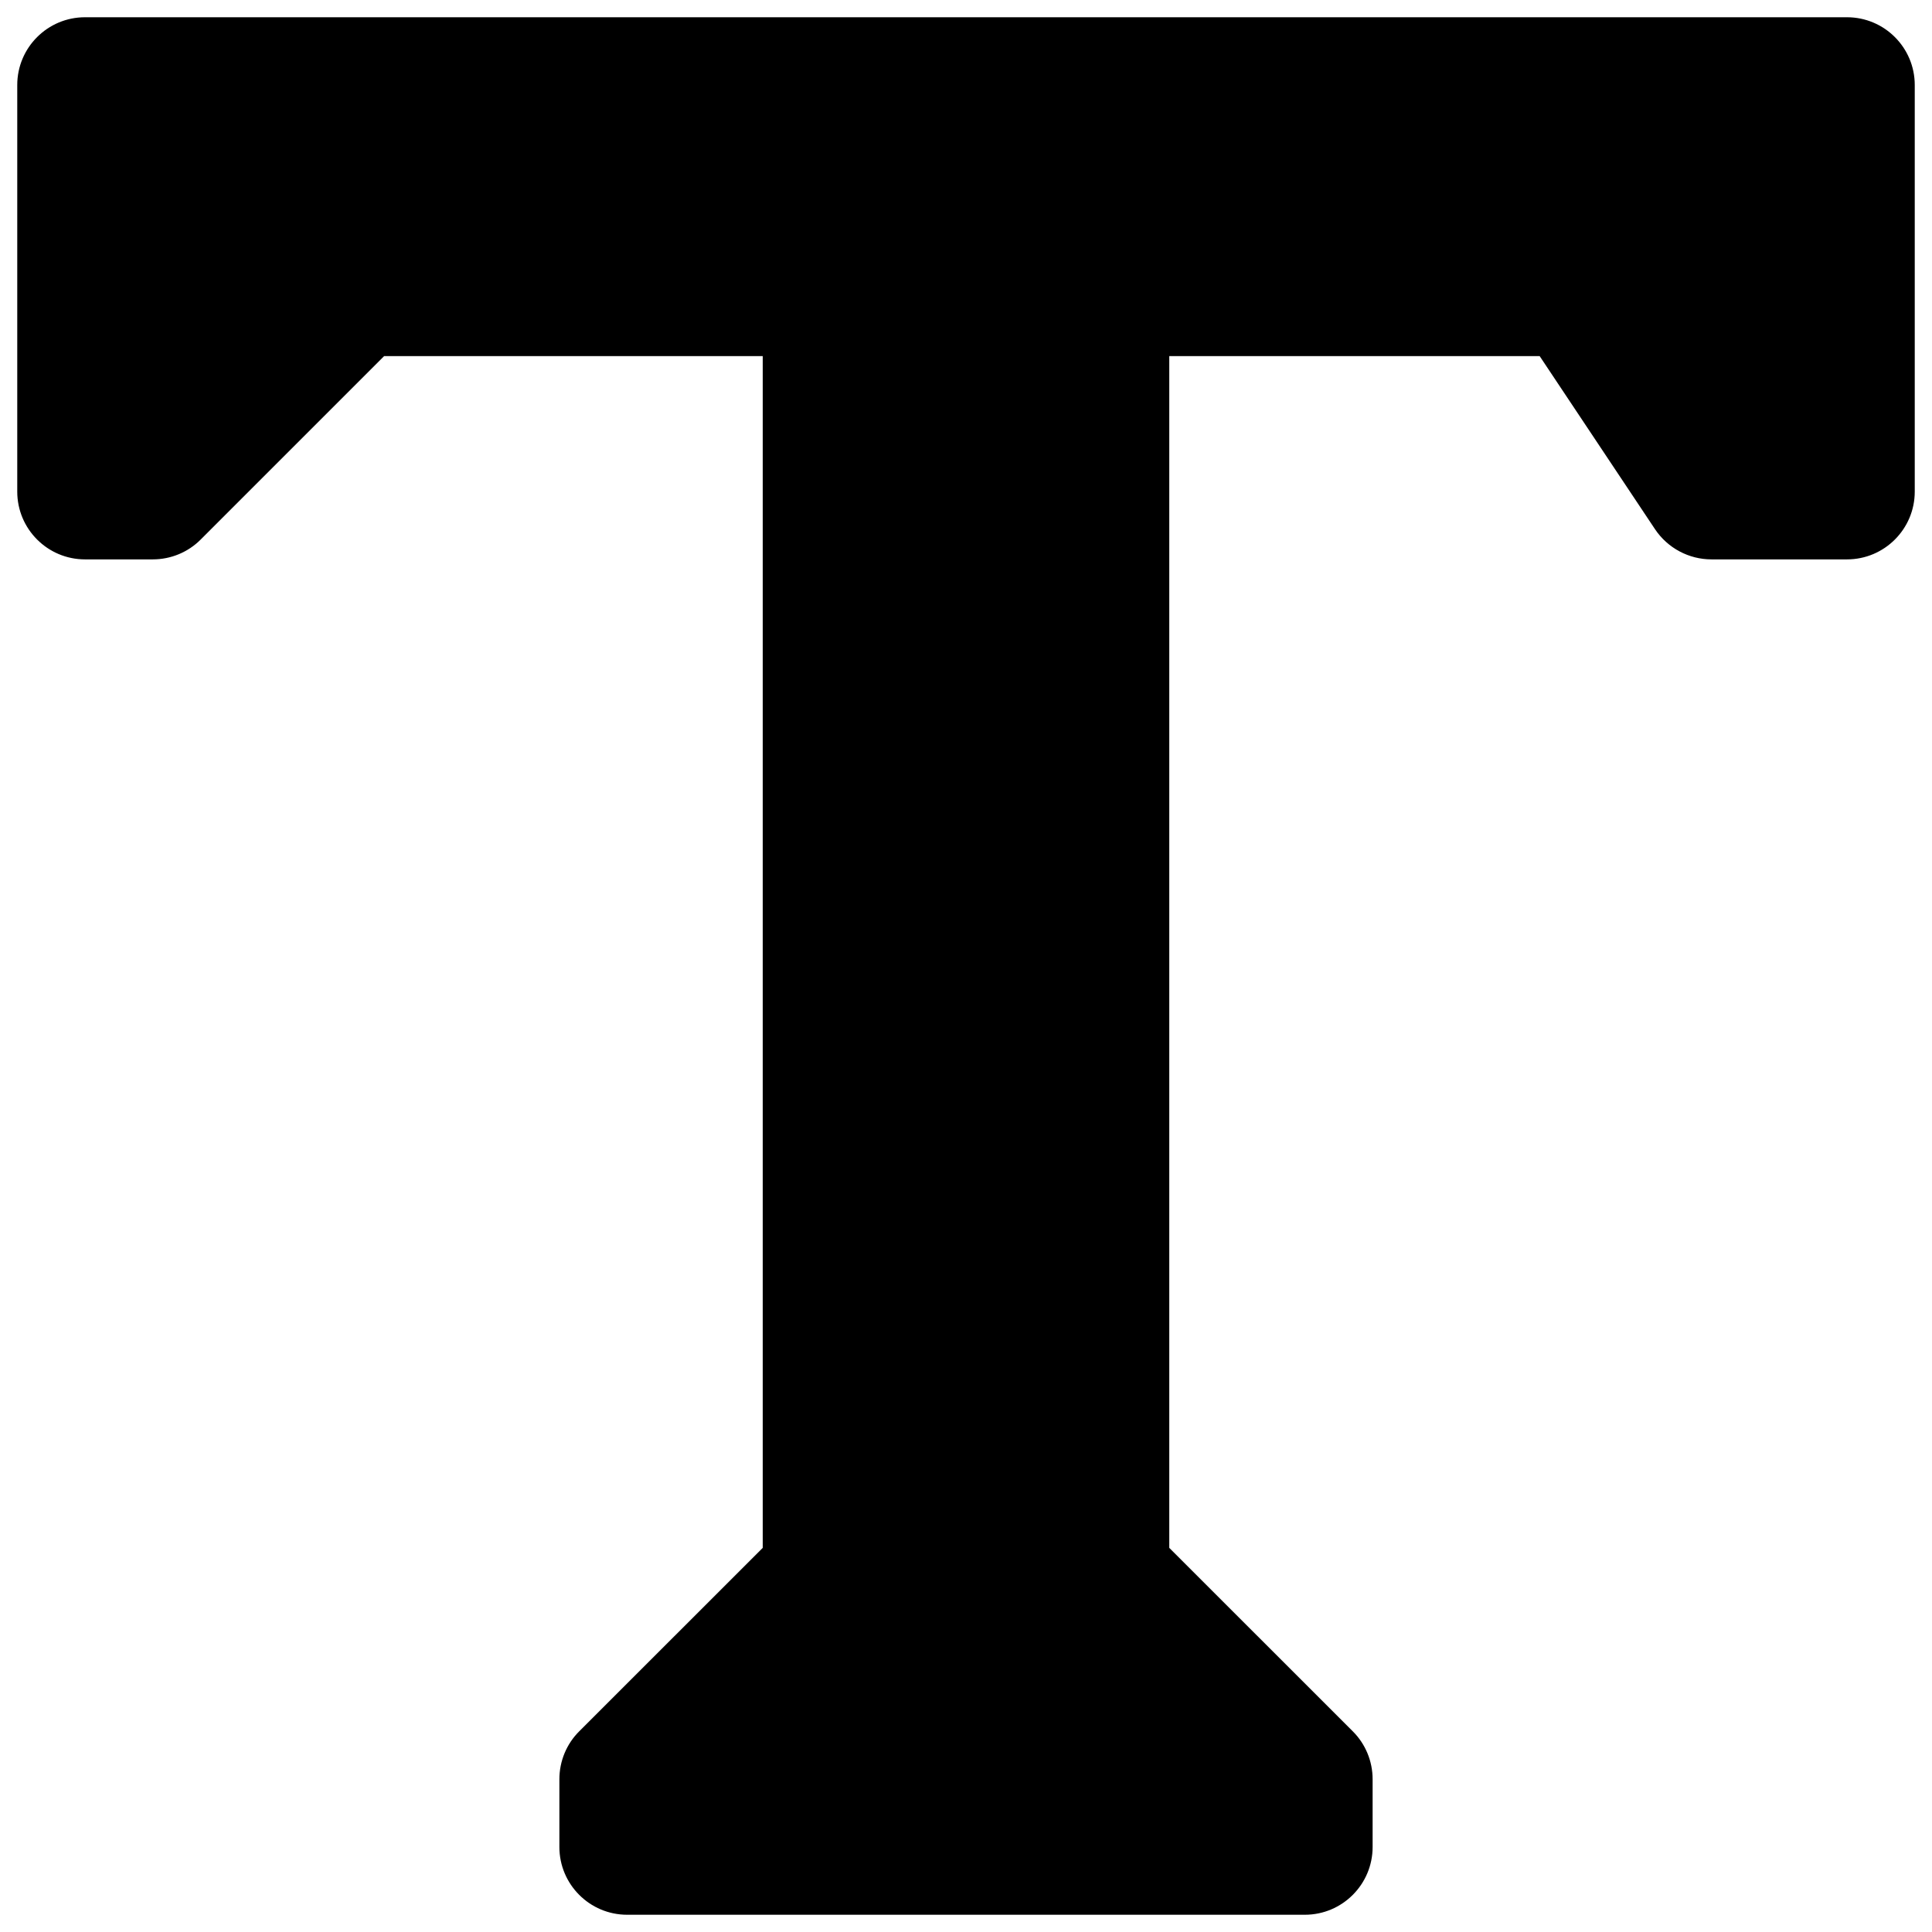
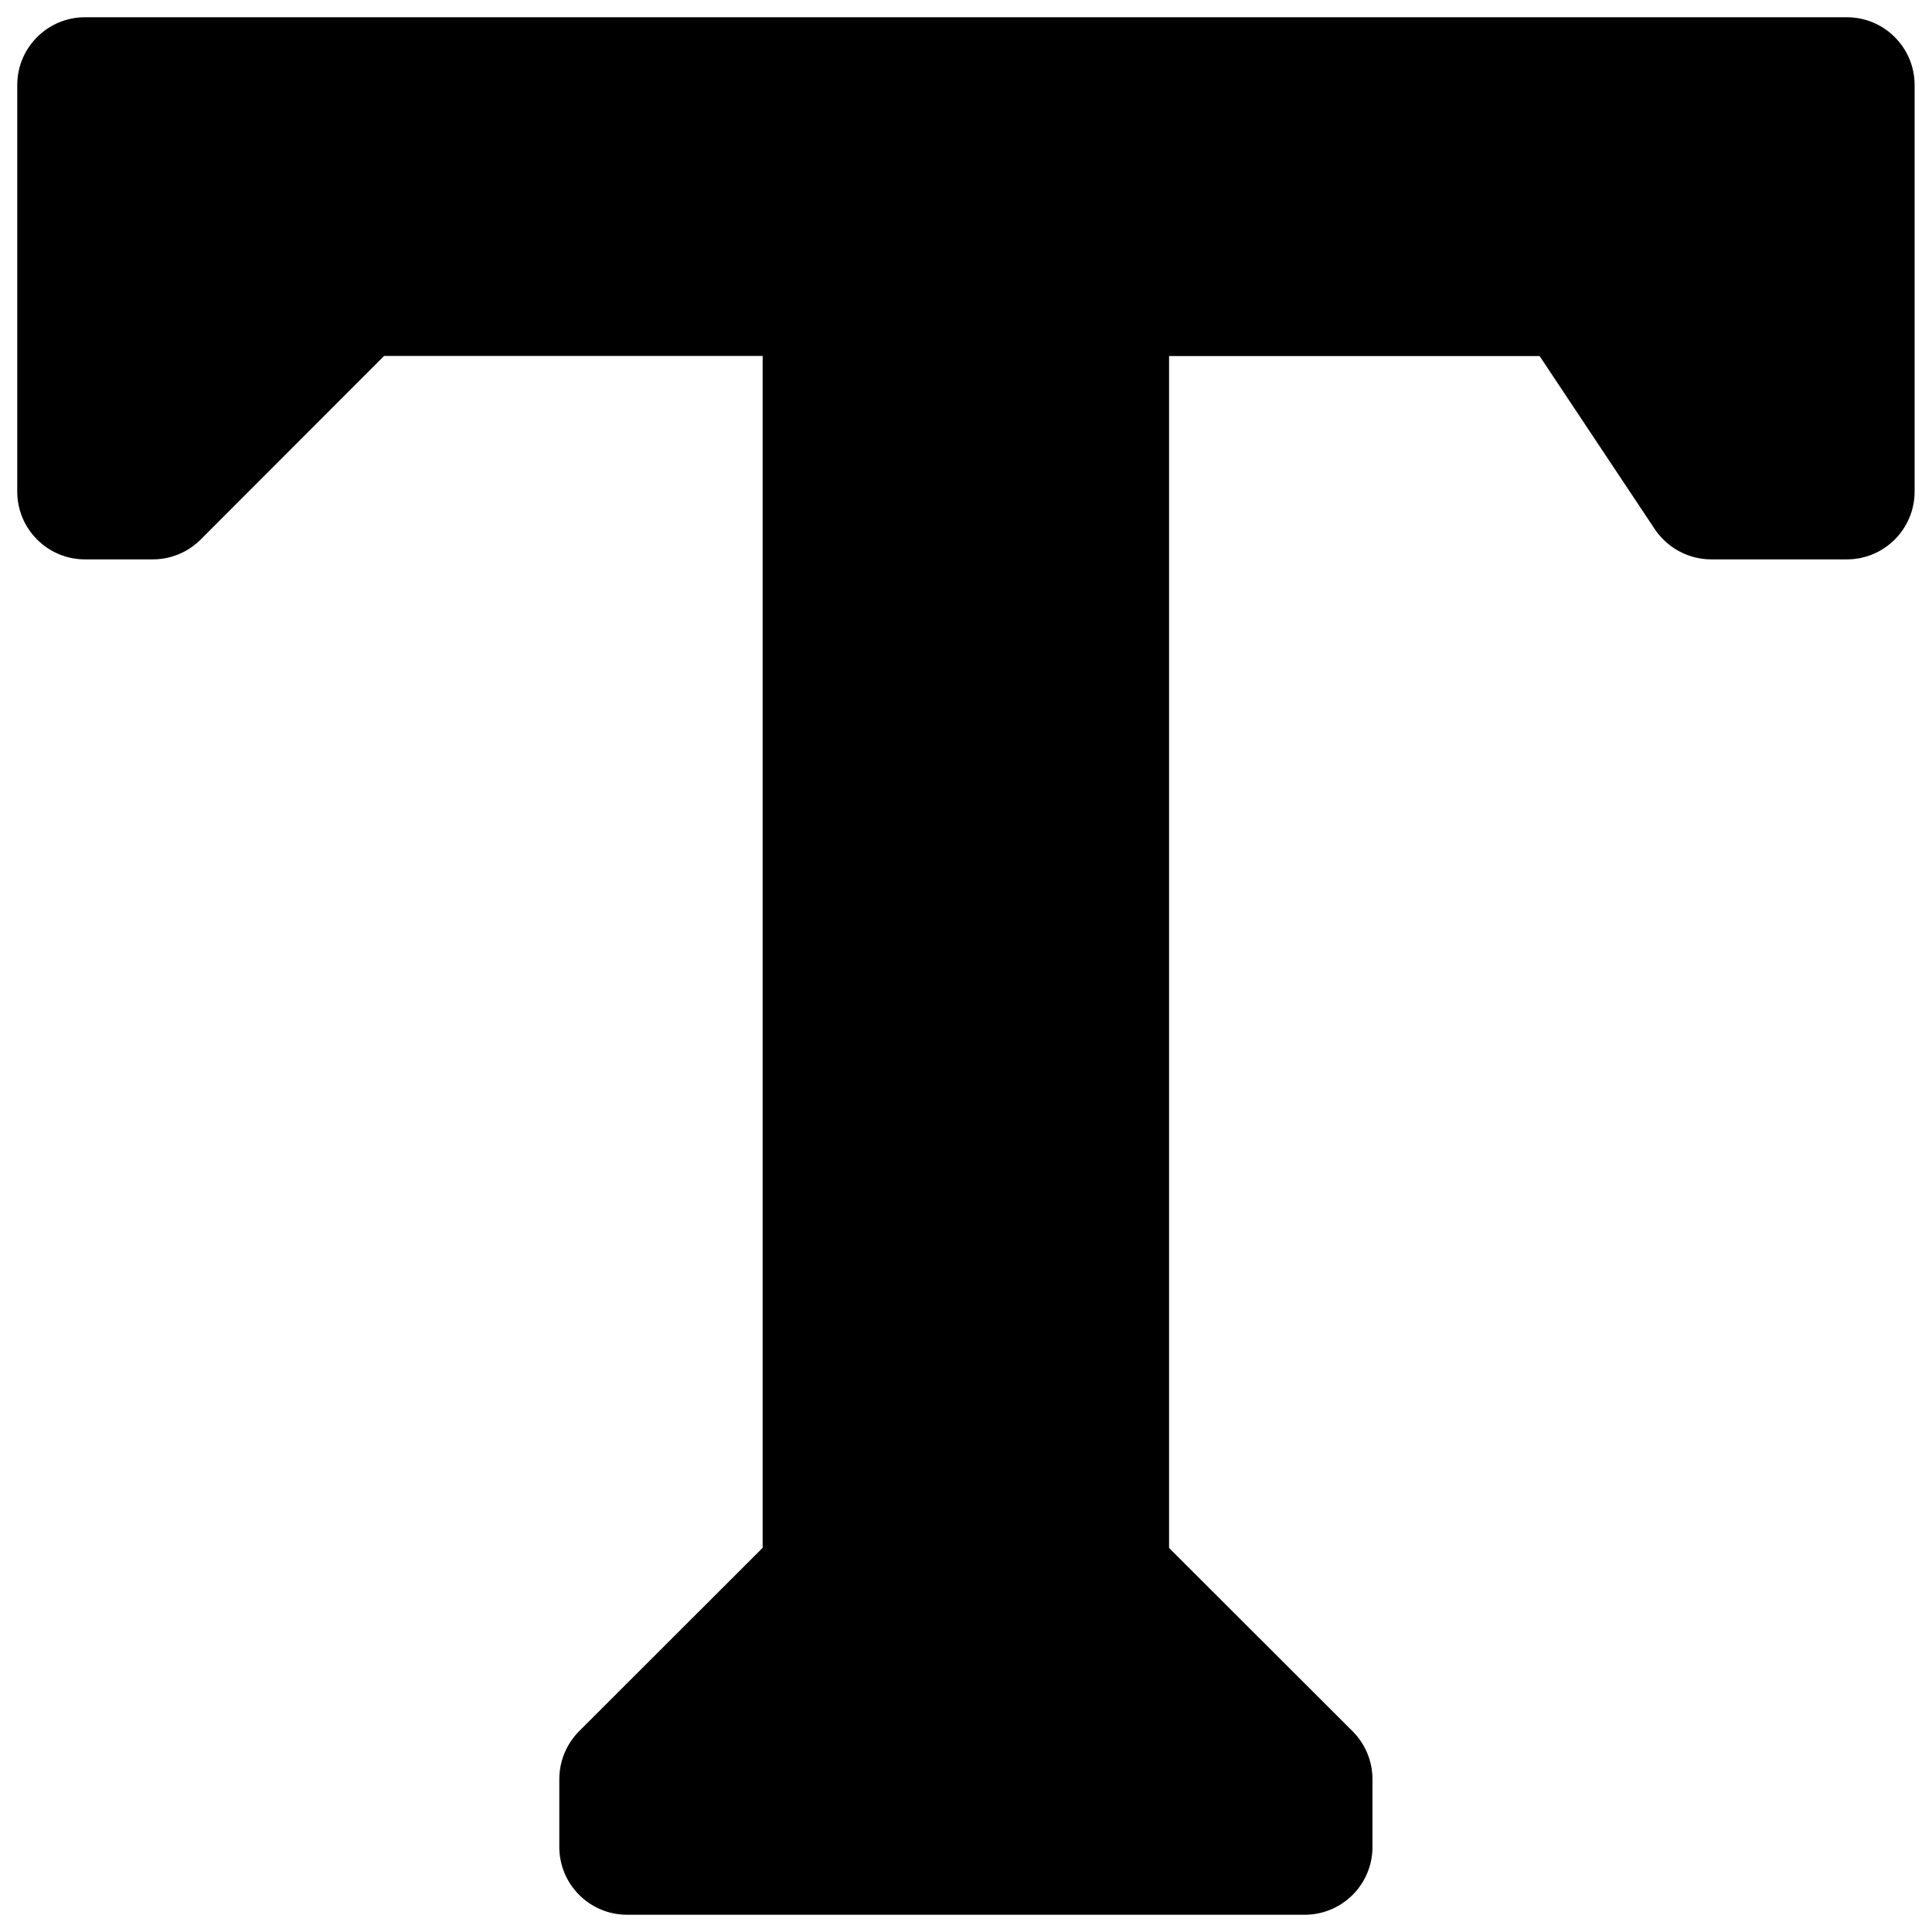
- <svg xmlns="http://www.w3.org/2000/svg" width="28px" height="28px" viewBox="0 0 28 28" version="1.1">
-   <g stroke="none" stroke-width="1" fill-rule="evenodd">
-     <g transform="translate(-287, -542)">
-       <g transform="translate(286, 541)">
-         <rect x="0" y="0" width="30" height="30" fill="none" />
-         <path d="M3.214,9.107 C3.475,9.107 3.725,9.004 3.909,8.819 L6.567,6.161 L12.054,6.161 L12.054,23.433 L9.395,26.091 C9.21,26.275 9.107,26.525 9.107,26.786 L9.107,27.768 C9.107,28.31 9.547,28.75 10.089,28.75 L19.911,28.75 C20.453,28.75 20.893,28.31 20.893,27.768 L20.893,26.786 C20.893,26.525 20.79,26.275 20.605,26.091 L17.946,23.433 L17.946,6.161 L23.314,6.161 L24.986,8.67 C25.169,8.943 25.476,9.107 25.804,9.107 L27.768,9.107 C28.31,9.107 28.75,8.667 28.75,8.125 L28.75,2.232 C28.75,1.69 28.31,1.25 27.768,1.25 L2.232,1.25 C1.69,1.25 1.25,1.69 1.25,2.232 L1.25,8.125 C1.25,8.667 1.69,9.107 2.232,9.107 L3.214,9.107 Z" />
-       </g>
-     </g>
+ <svg xmlns="http://www.w3.org/2000/svg" width="28" height="28" viewBox="0 0 28 28">
+   <g fill-rule="evenodd">
+     <path fill="none" d="M-1-1h30v30H-1z" />
+     <path d="M2.214 8.107c.26 0 .51-.103.695-.288l2.657-2.66h5.487v17.273l-2.66 2.658c-.184.185-.287.435-.287.696v.982c0 .542.44.982.982.982h9.82c.543 0 .983-.44.983-.982v-.982c0-.26-.103-.51-.288-.695l-2.66-2.657V5.16h5.37l1.67 2.51c.184.273.49.437.82.437h1.963c.542 0 .982-.44.982-.982V1.232c0-.542-.44-.982-.982-.982H1.232C.69.25.25.69.25 1.232v5.893c0 .542.44.982.982.982h.982z" />
  </g>
</svg>
